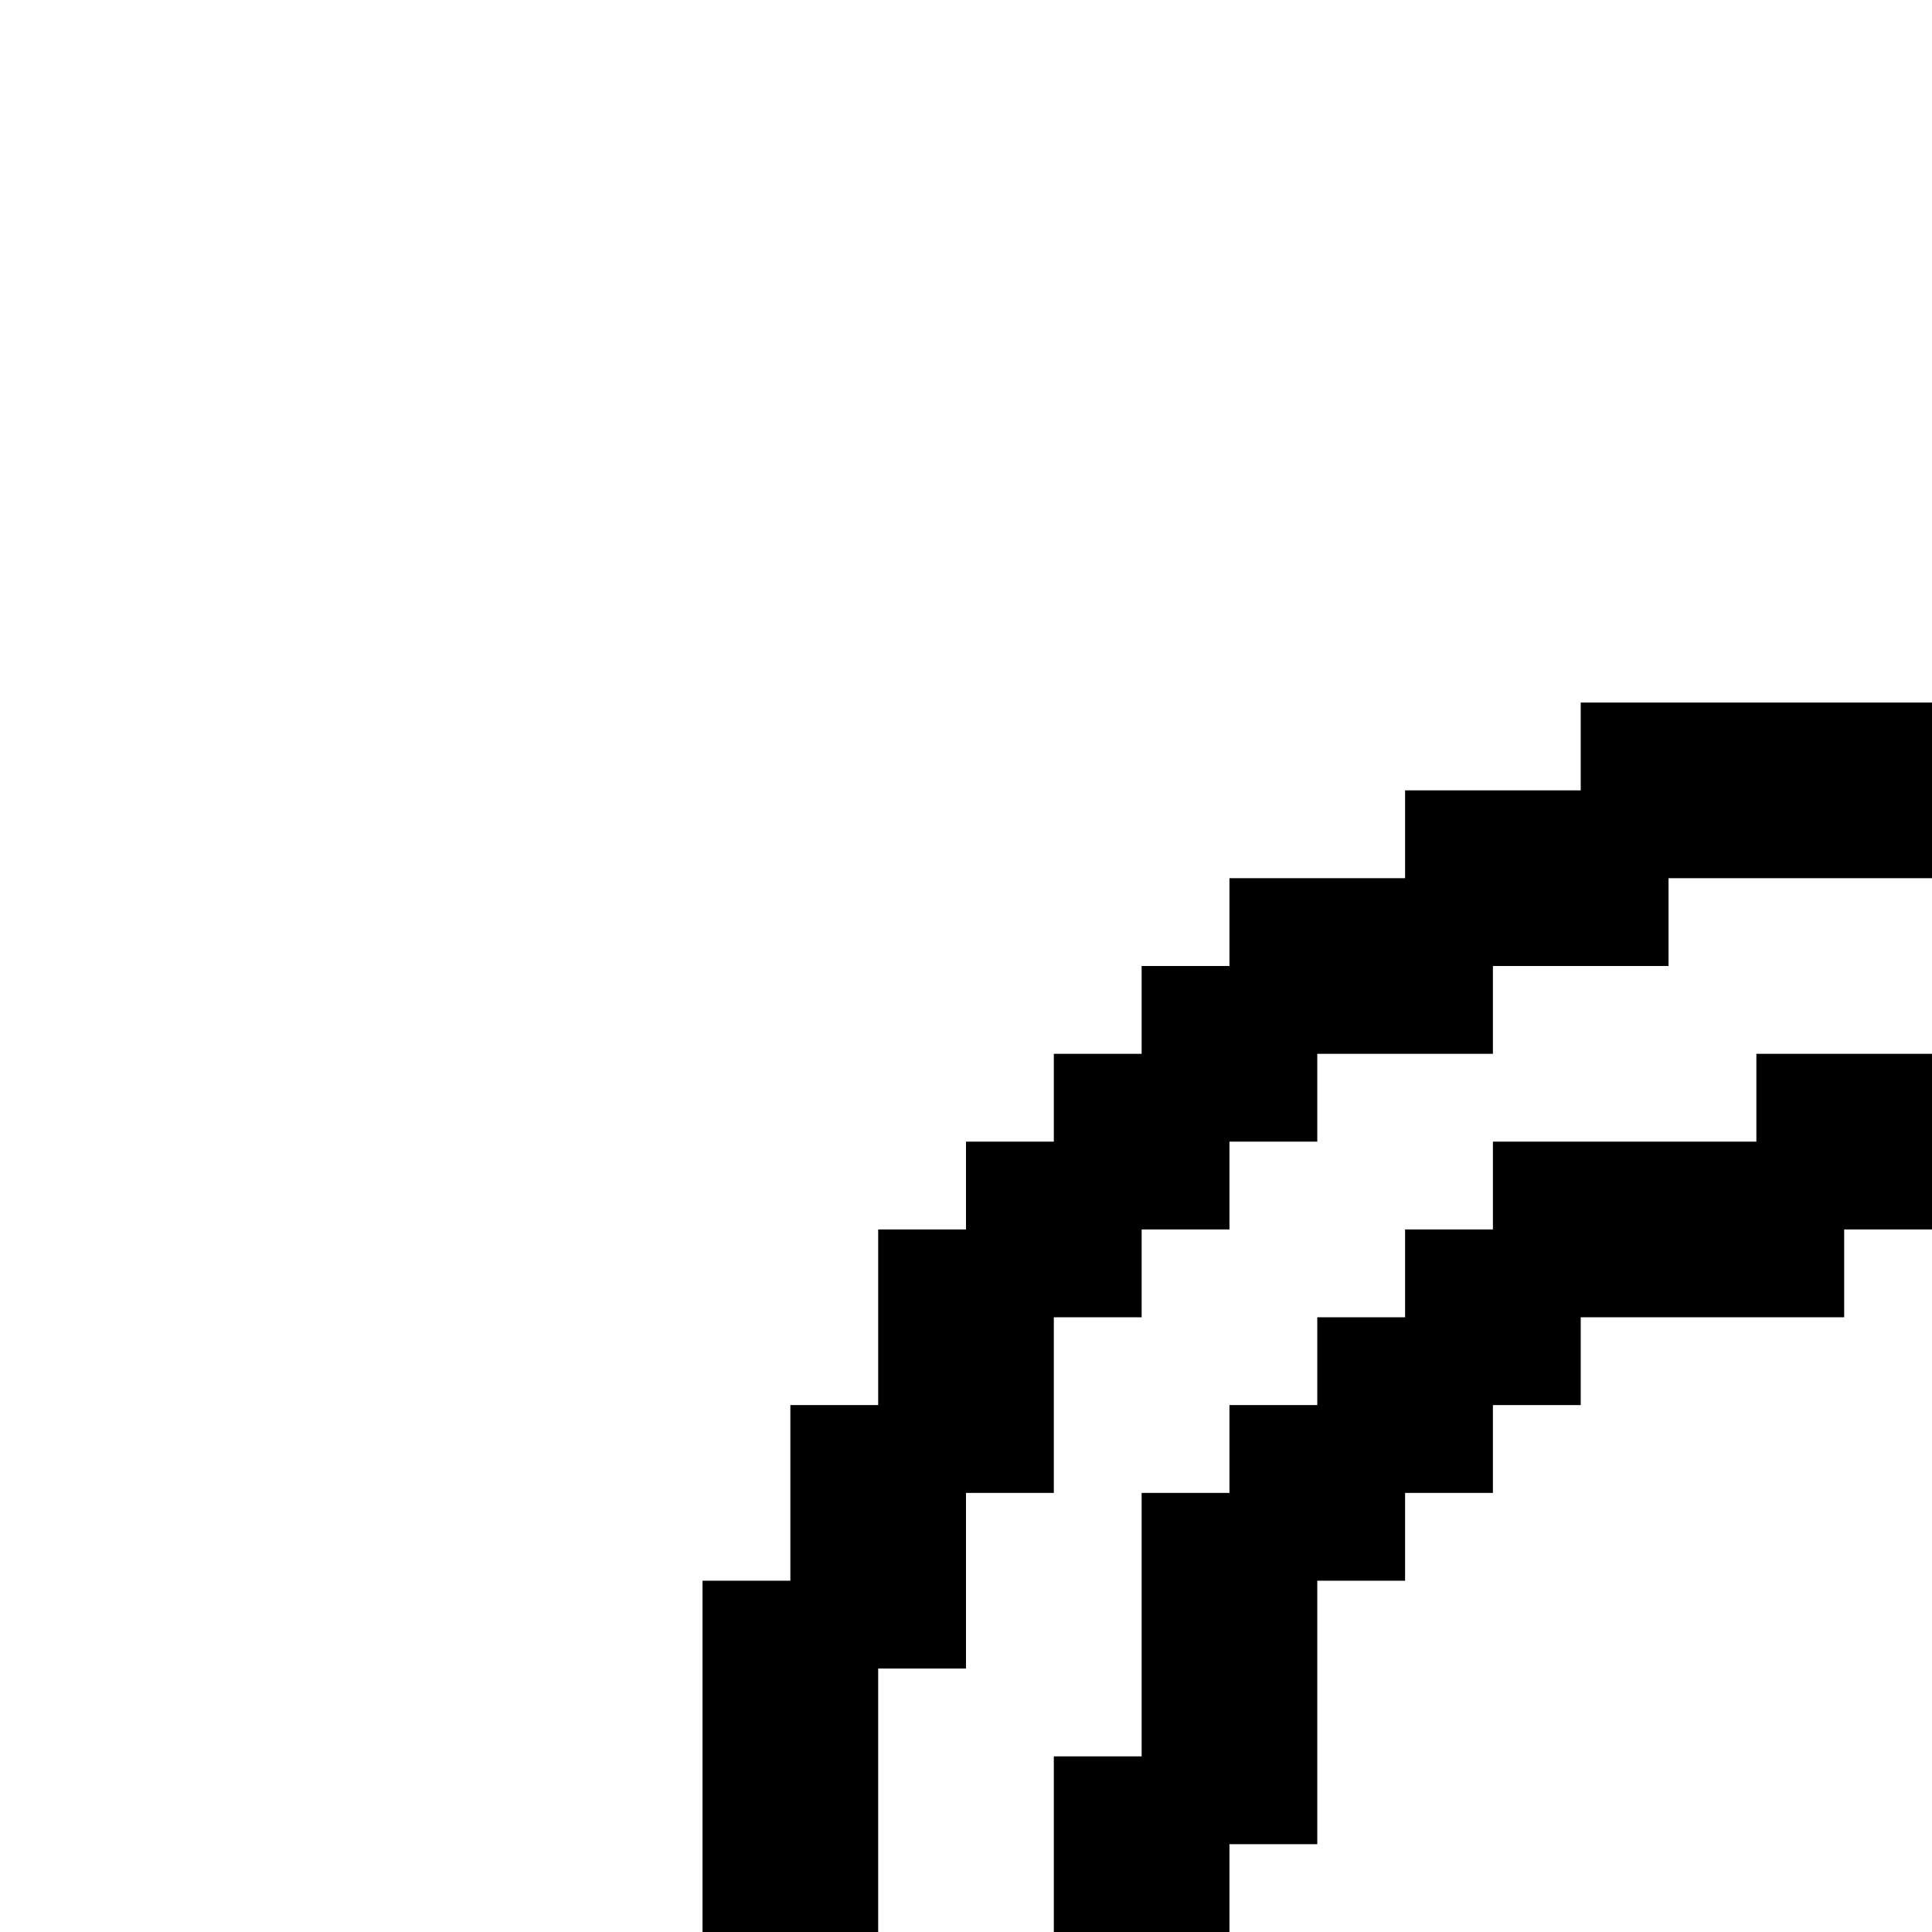
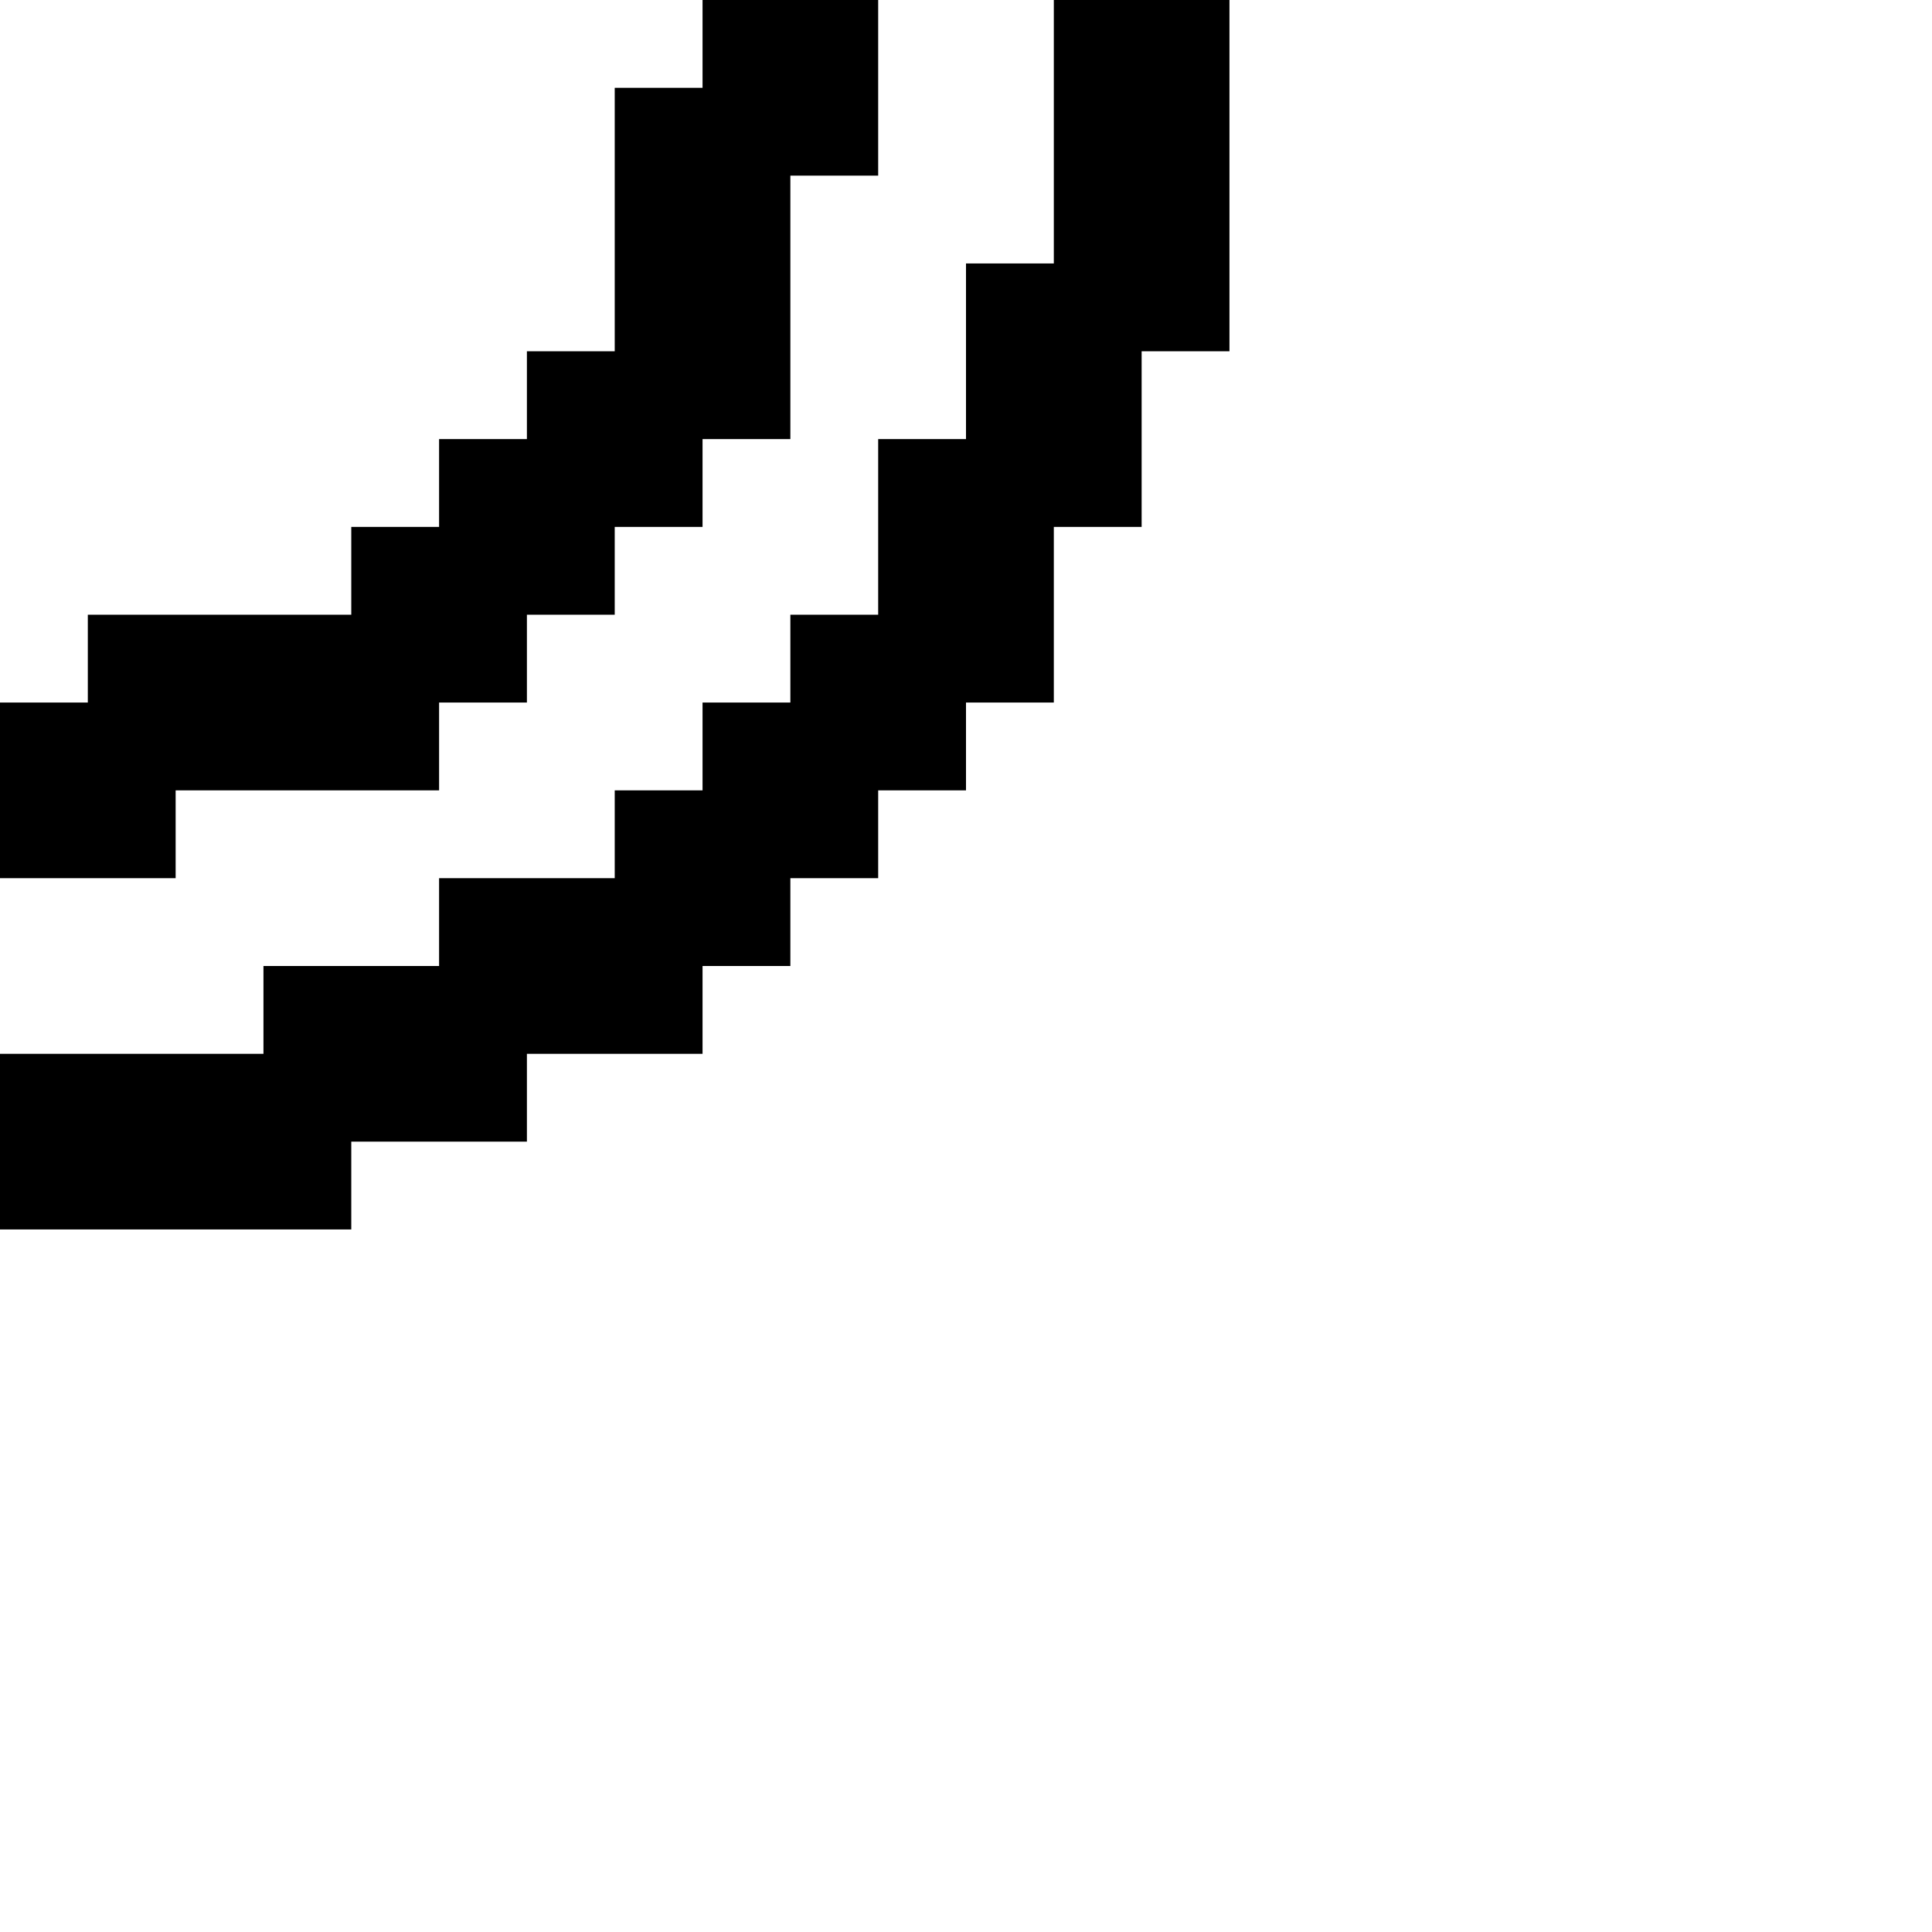
<svg xmlns="http://www.w3.org/2000/svg" id="memory-box-light-double-round-down-right" viewBox="0 0 22 22">
-   <path d="M22 10H19V11H17V12H15V13H14V14H13V15H12V17H11V19H10V22H8V18H9V16H10V14H11V13H12V12H13V11H14V10H16V9H18V8H22V10M12 22V20H13V17H14V16H15V15H16V14H17V13H20V12H22V14H21V15H18V16H17V17H16V18H15V21H14V22H12Z" />
+   <path d="M0 12H3V11H5V10H7V9H8V8H9V7H10V5H11V3H12V0H14V4H13V6H12V8H11V9H10V10H9V11H8V12H6V13H4V14H0V12M10 0V2H9V5H8V6H7V7H6V8H5V9H2V10H0V8H1V7H4V6H5V5H6V4H7V1H8V0H10Z" />
</svg>
